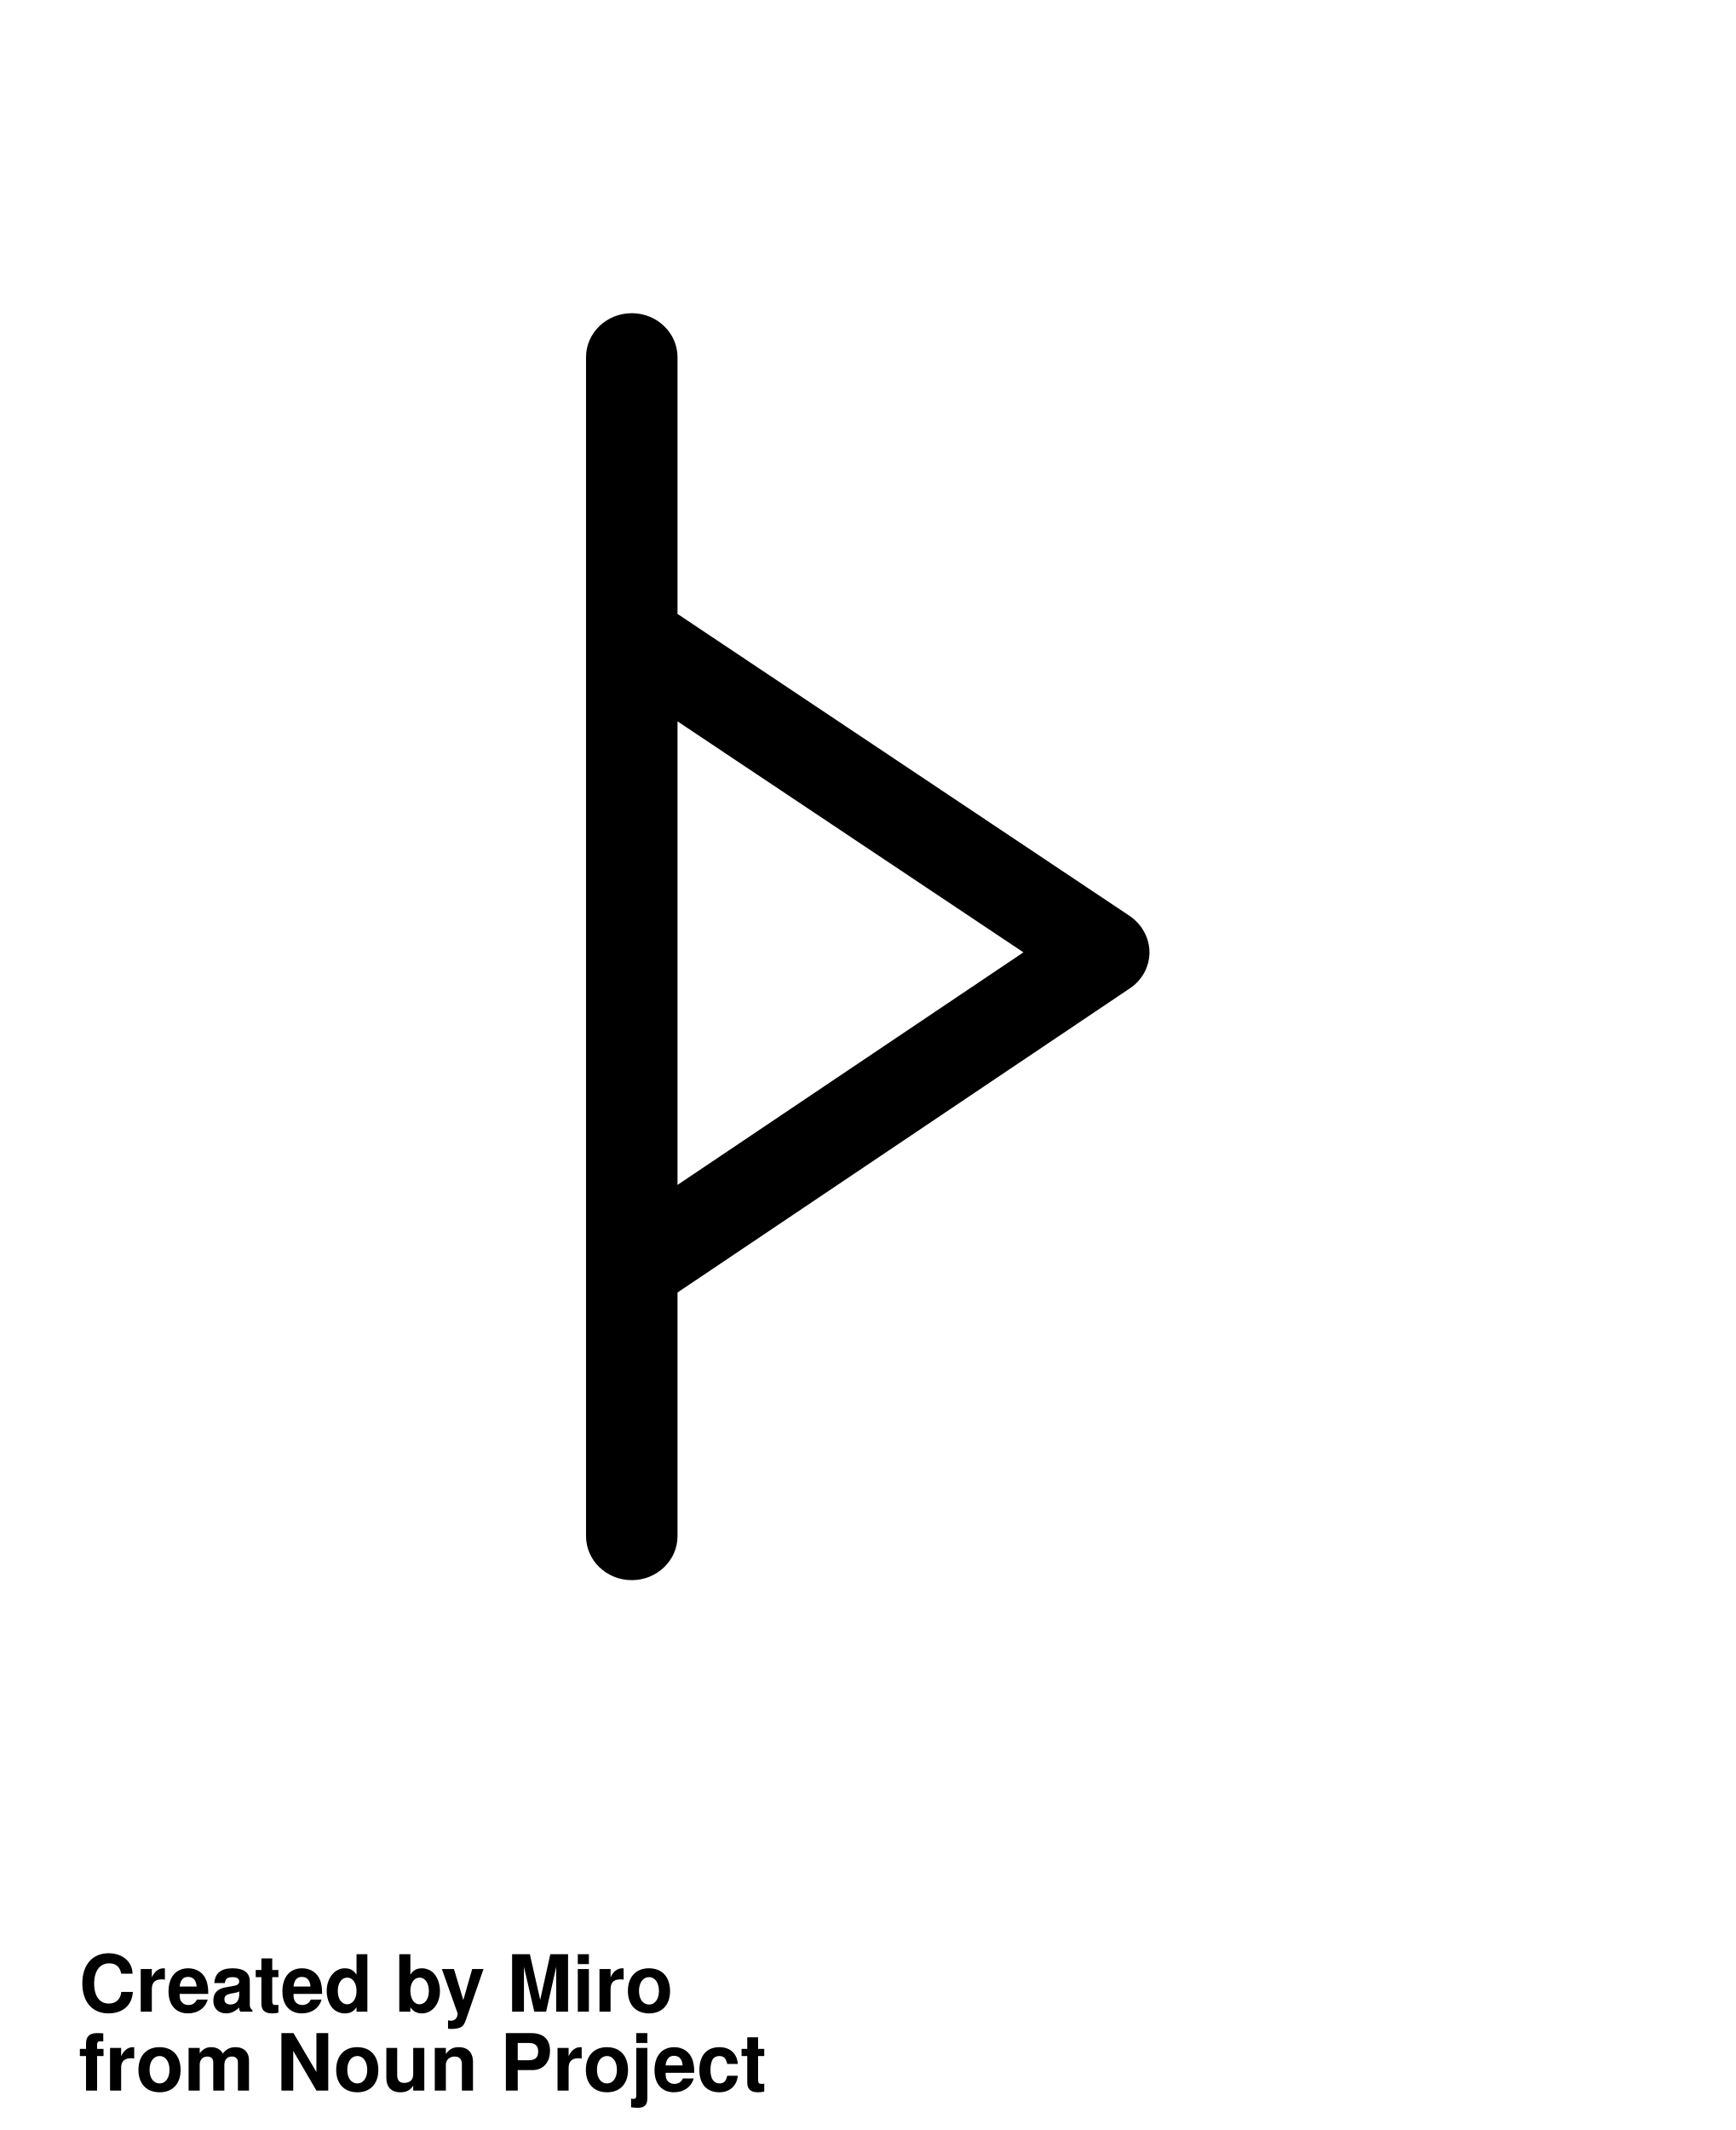
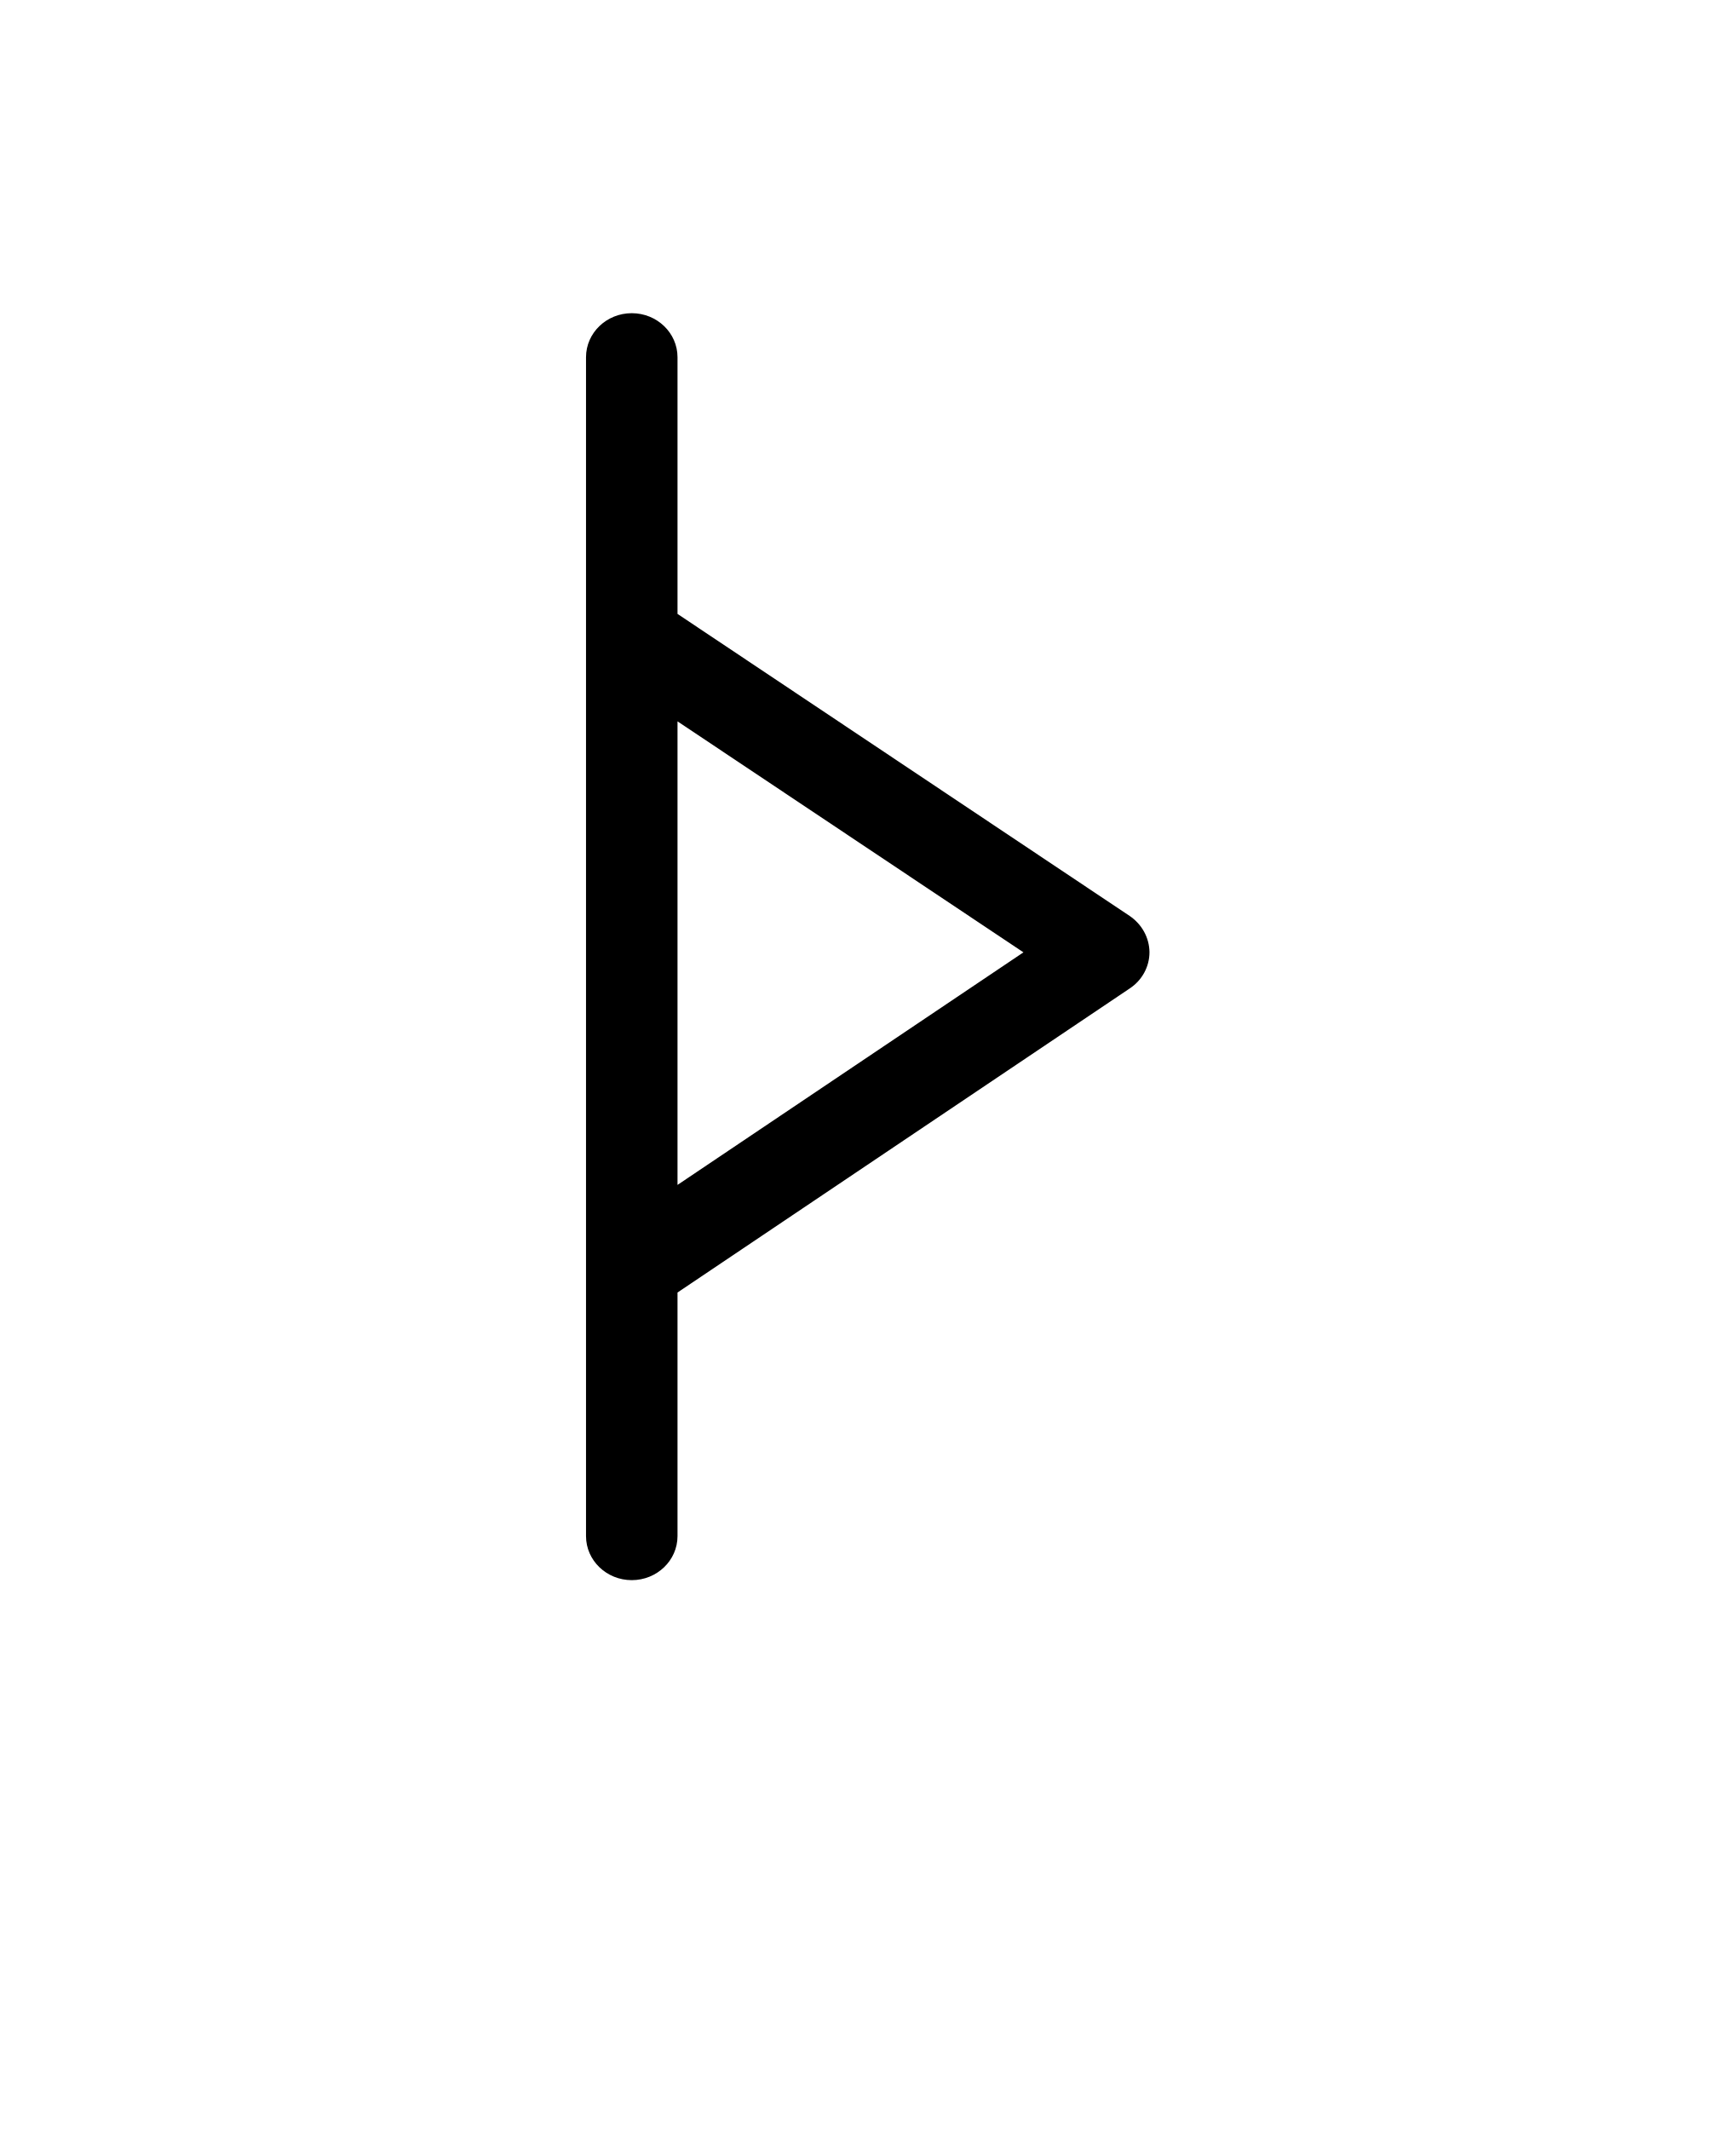
- <svg xmlns="http://www.w3.org/2000/svg" version="1.1" x="0px" y="0px" viewBox="-5.0 -10.0 110.0 135.0" style="enable-background:new 0 0 100 100;" xml:space="preserve">
-   <path d="M66.61,48.05L37.95,28.91V12.64c0-1.54-1.3-2.79-2.9-2.79c-1.6,0-2.9,1.25-2.9,2.79v17.7c0,0,0,0,0,0v57.02  c0,1.54,1.3,2.79,2.9,2.79c1.6,0,2.9-1.25,2.9-2.79V71.92l28.68-19.28c0.78-0.52,1.24-1.38,1.24-2.29  C67.86,49.43,67.39,48.58,66.61,48.05z M37.95,65.1V35.72l21.93,14.64L37.95,65.1z" />
-   <text x="0.0" y="117.5" font-size="5.0" font-weight="bold" font-family="Arbeit Regular, Helvetica, Arial-Unicode, Arial, Sans-serif" fill="#000000">Created by Miro</text>
-   <text x="0.0" y="122.5" font-size="5.0" font-weight="bold" font-family="Arbeit Regular, Helvetica, Arial-Unicode, Arial, Sans-serif" fill="#000000">from Noun Project</text>
+ <svg xmlns="http://www.w3.org/2000/svg" width="100%" height="100%" viewBox="0 0 110 135" version="1.1" xml:space="preserve" style="fill-rule:evenodd;clip-rule:evenodd;stroke-linejoin:round;stroke-miterlimit:2;">
+   <g transform="matrix(1,0,0,1,5,10)">
+     <path d="M66.61,48.05L37.95,28.91L37.95,12.64C37.95,11.1 36.65,9.85 35.05,9.85C33.45,9.85 32.15,11.1 32.15,12.64L32.15,87.36C32.15,88.9 33.45,90.15 35.05,90.15C36.65,90.15 37.95,88.9 37.95,87.36L37.95,71.92L66.63,52.64C67.41,52.12 67.87,51.26 67.87,50.35C67.86,49.43 67.39,48.58 66.61,48.05ZM37.95,65.1L37.95,35.72L59.88,50.36L37.95,65.1Z" style="fill-rule:nonzero;" />
+   </g>
</svg>
